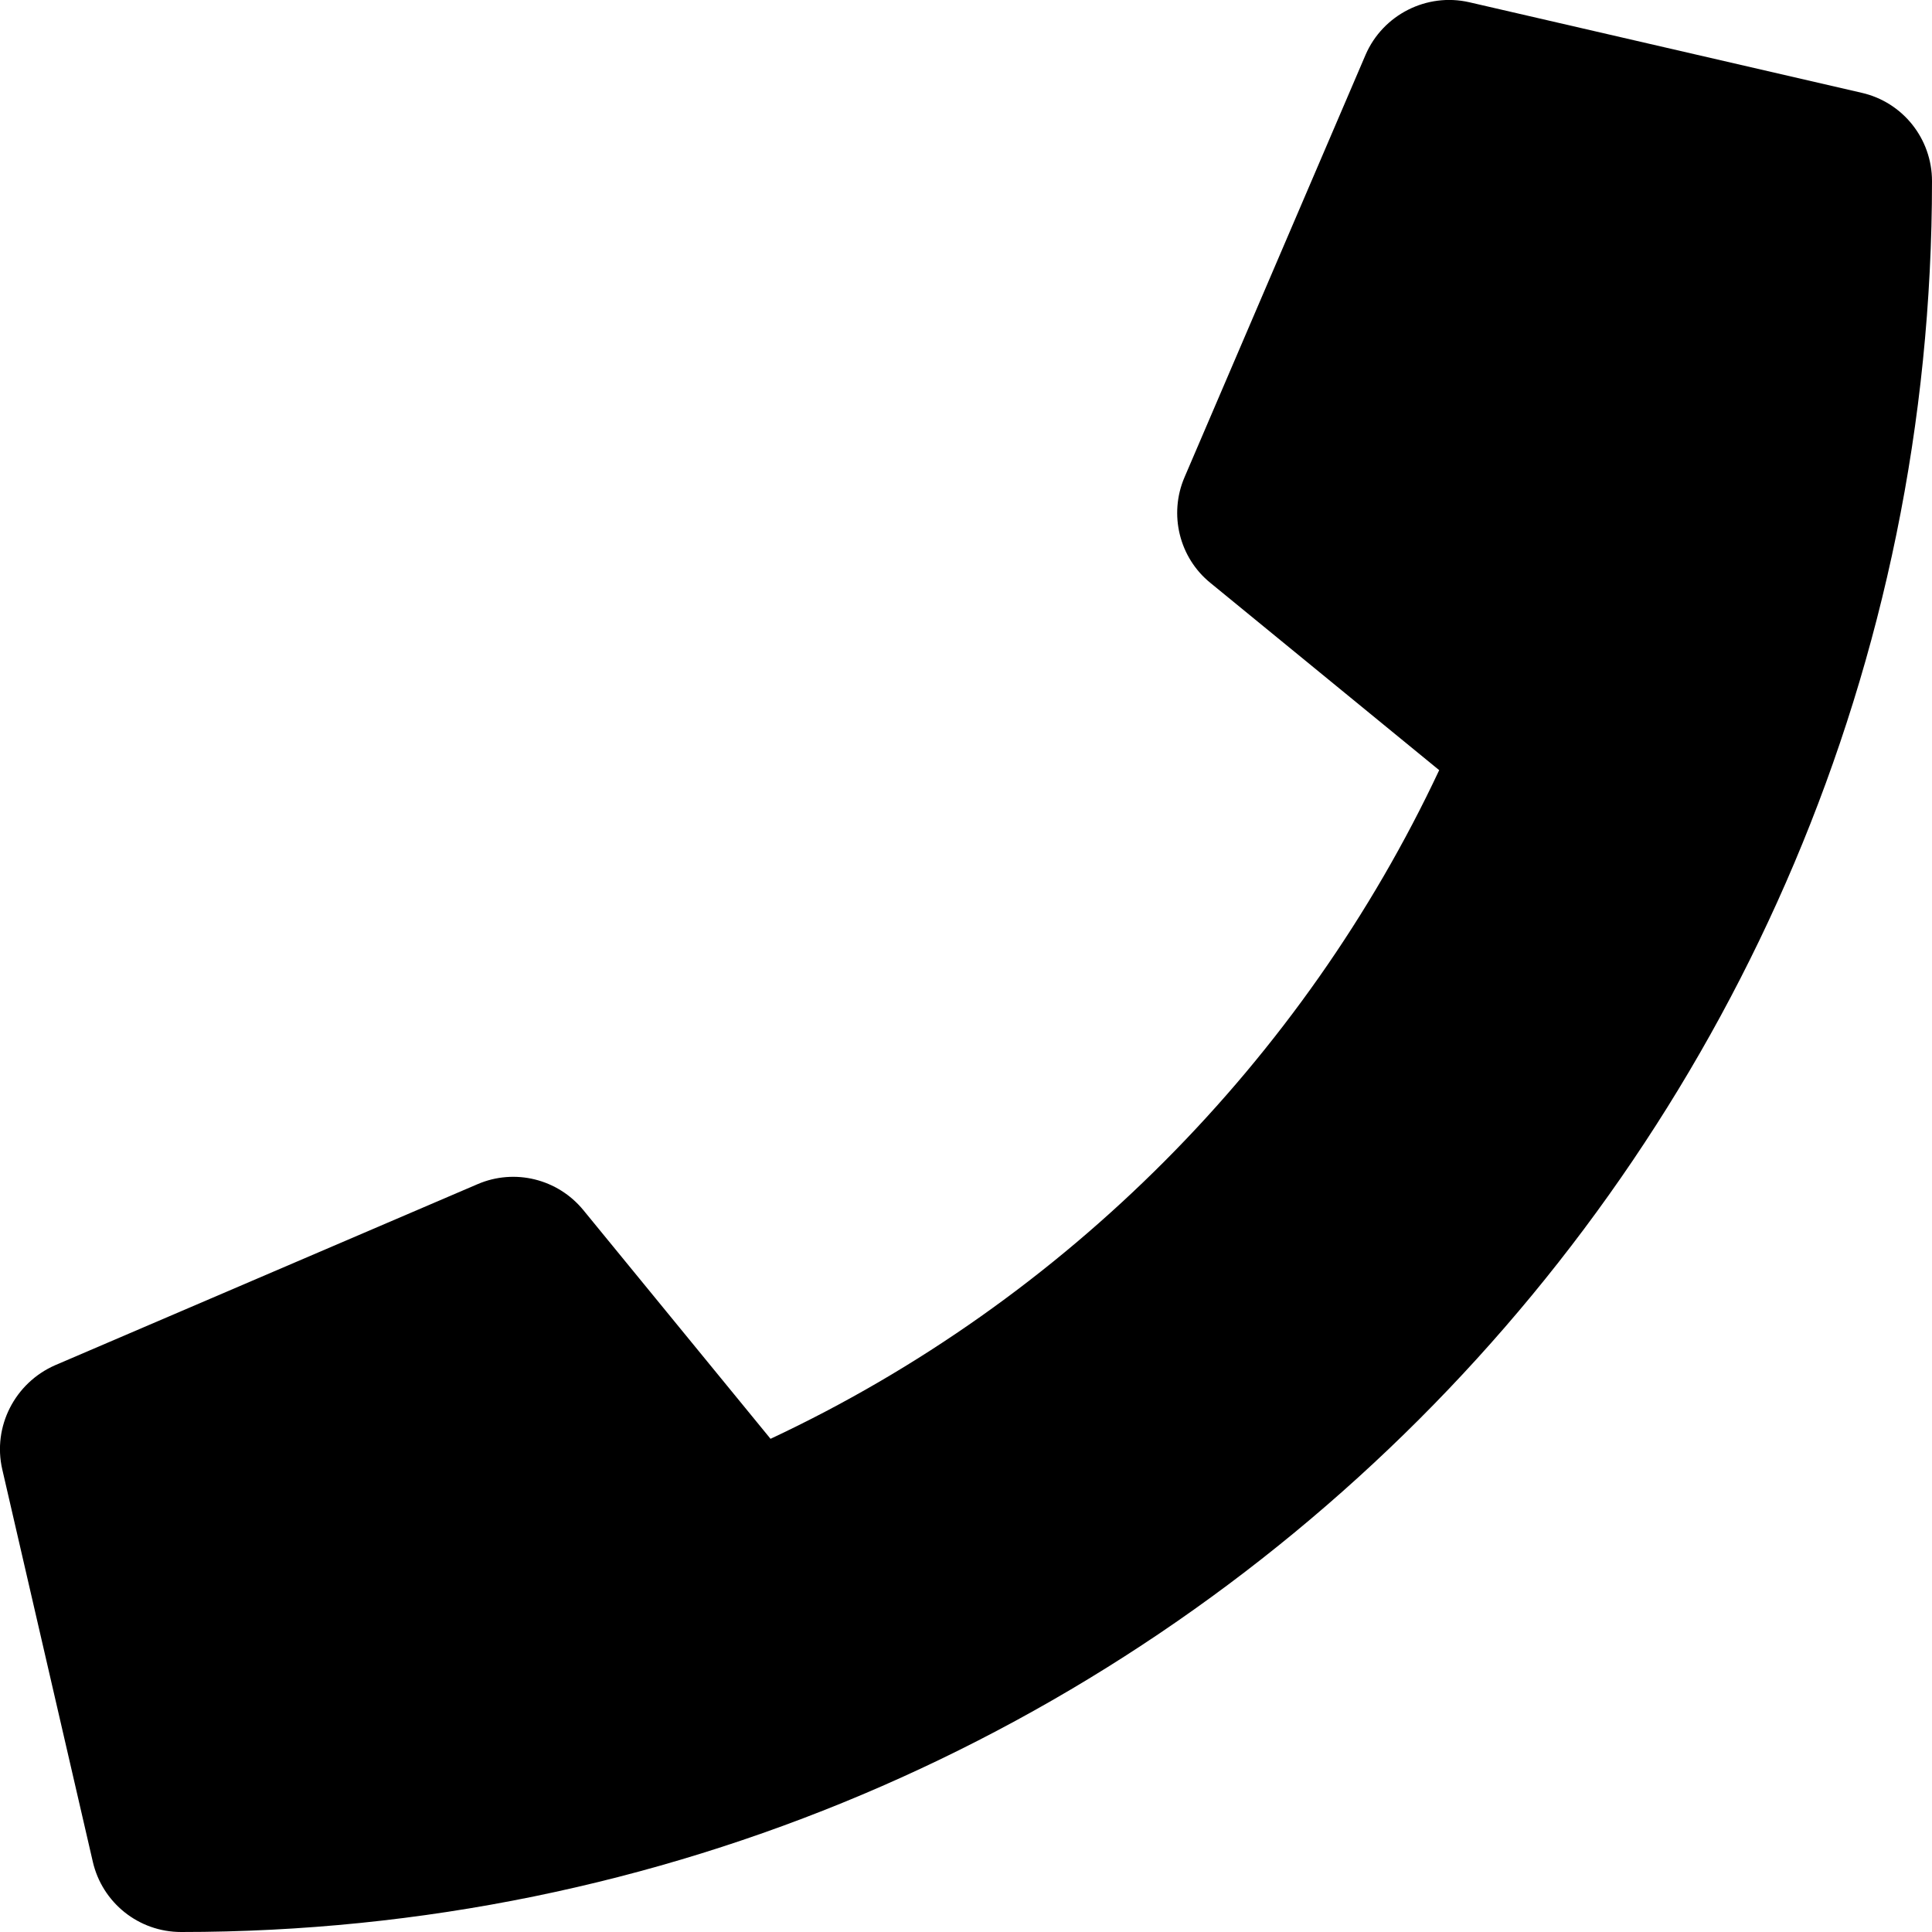
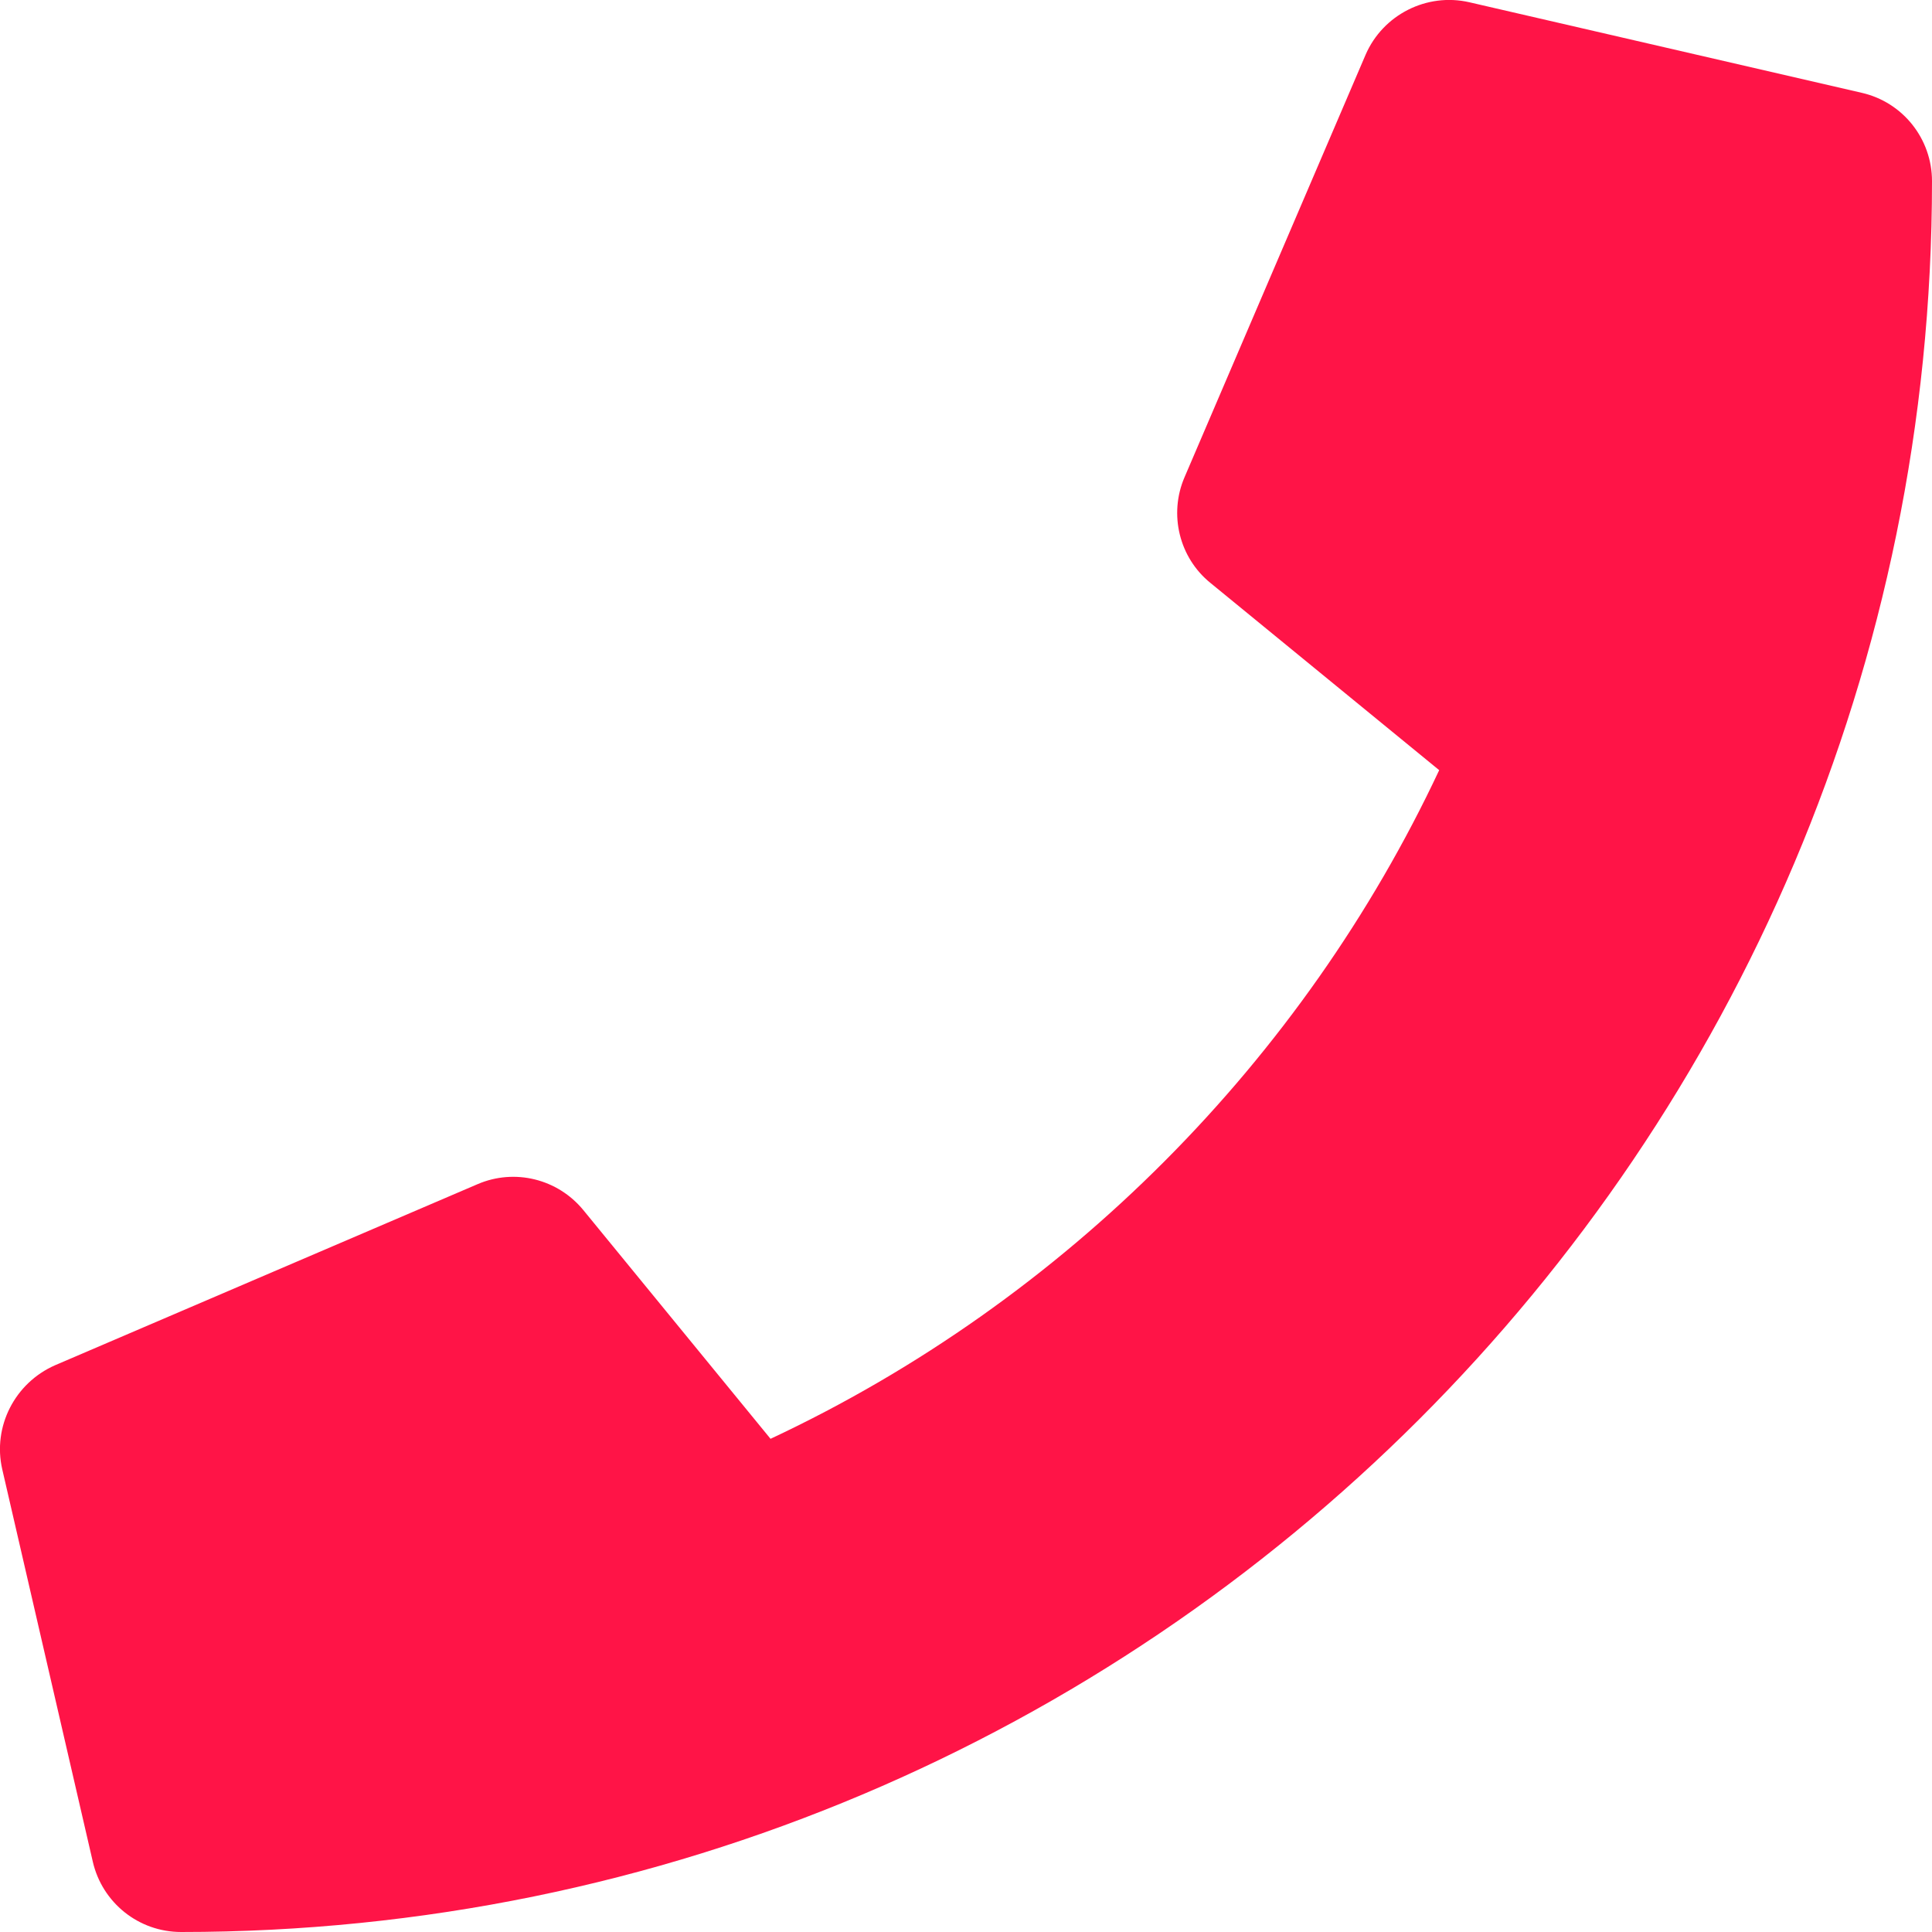
<svg xmlns="http://www.w3.org/2000/svg" aria-hidden="true" focusable="false" data-prefix="fas" data-icon="phone" class="svg-inline--fa fa-phone fa-w-16" role="img" viewBox="0 0 512 512">
-   <path fill="currentColor" d="M493.4 24.6l-104-24c-11.3-2.6-22.9 3.3-27.5 13.9l-48 112c-4.2 9.8-1.4 21.3 6.9 28l60.6 49.6c-36 76.7-98.9 140.5-177.2 177.2l-49.6-60.6c-6.8-8.3-18.2-11.1-28-6.9l-112 48C3.9 366.5-2 378.1.6 389.4l24 104C27.1 504.2 36.7 512 48 512c256.1 0 464-207.5 464-464 0-11.2-7.7-20.9-18.6-23.4z" />
+   <path fill="#ff1447" d="M493.4 24.6l-104-24c-11.3-2.6-22.9 3.3-27.5 13.9l-48 112c-4.2 9.8-1.4 21.3 6.9 28l60.6 49.6c-36 76.7-98.9 140.5-177.2 177.2l-49.6-60.6c-6.8-8.3-18.2-11.1-28-6.9l-112 48C3.9 366.5-2 378.1.6 389.4l24 104C27.1 504.2 36.7 512 48 512c256.1 0 464-207.5 464-464 0-11.2-7.7-20.9-18.6-23.4z" />
</svg>
